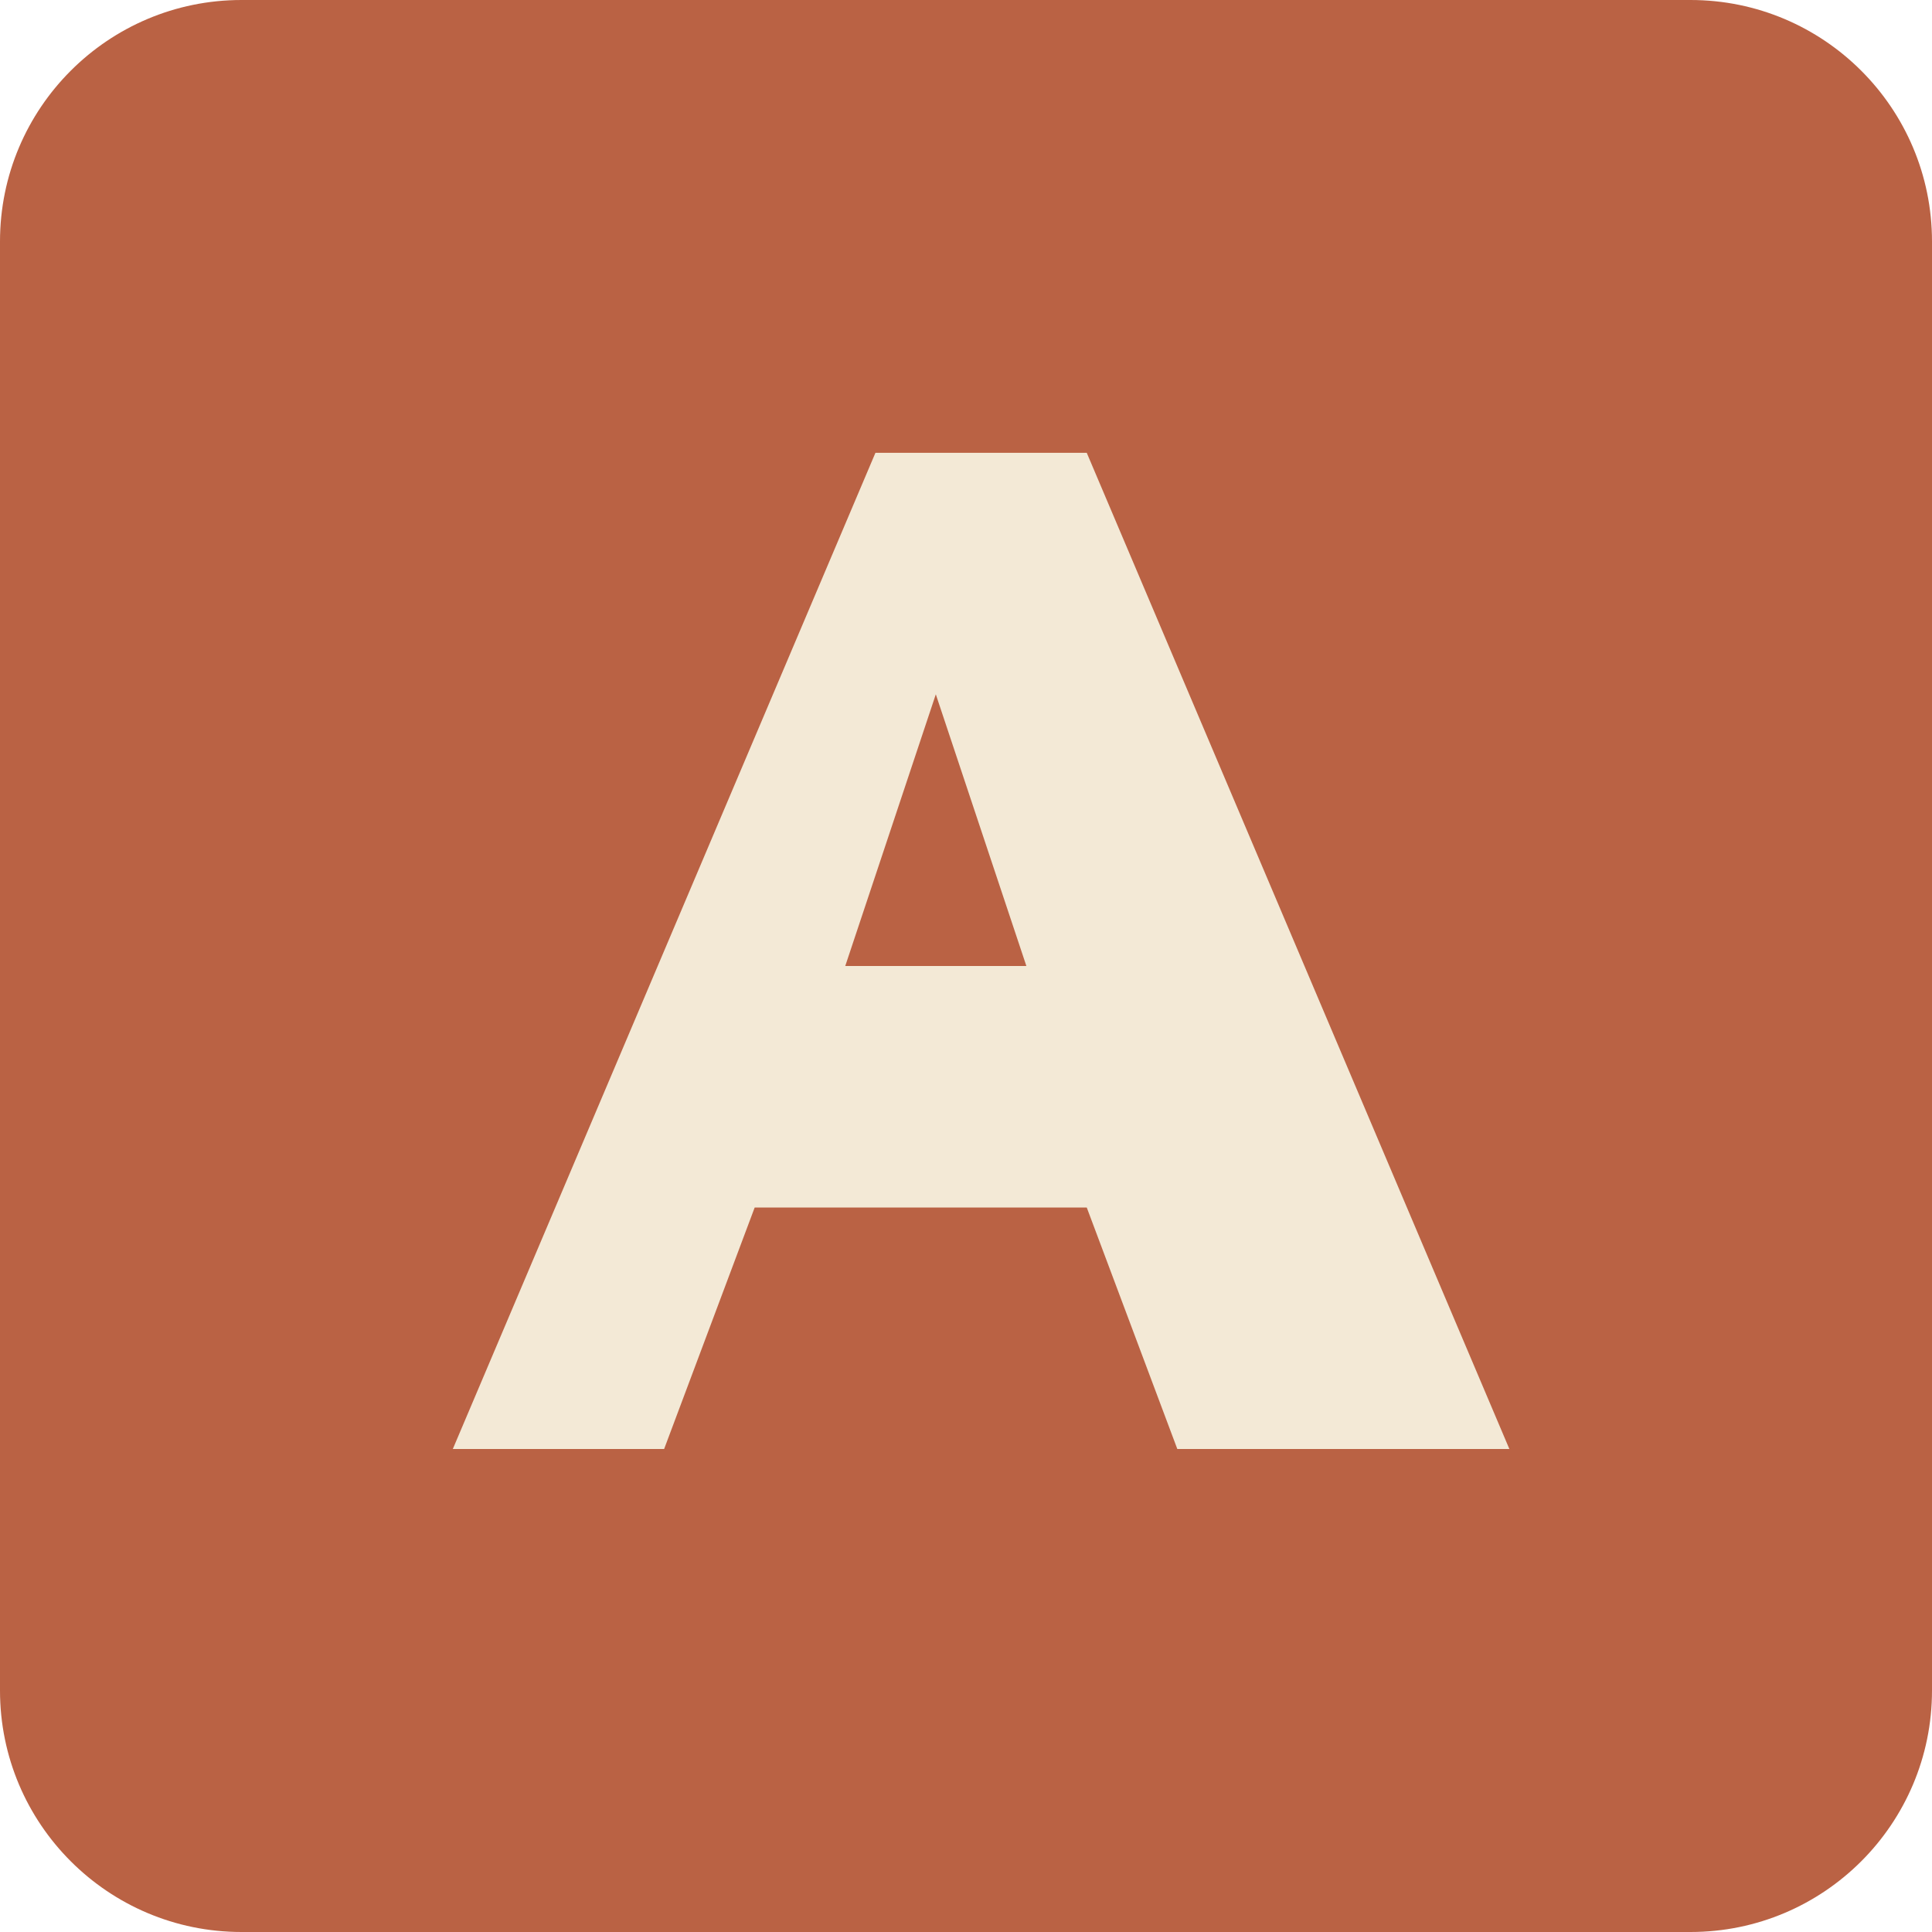
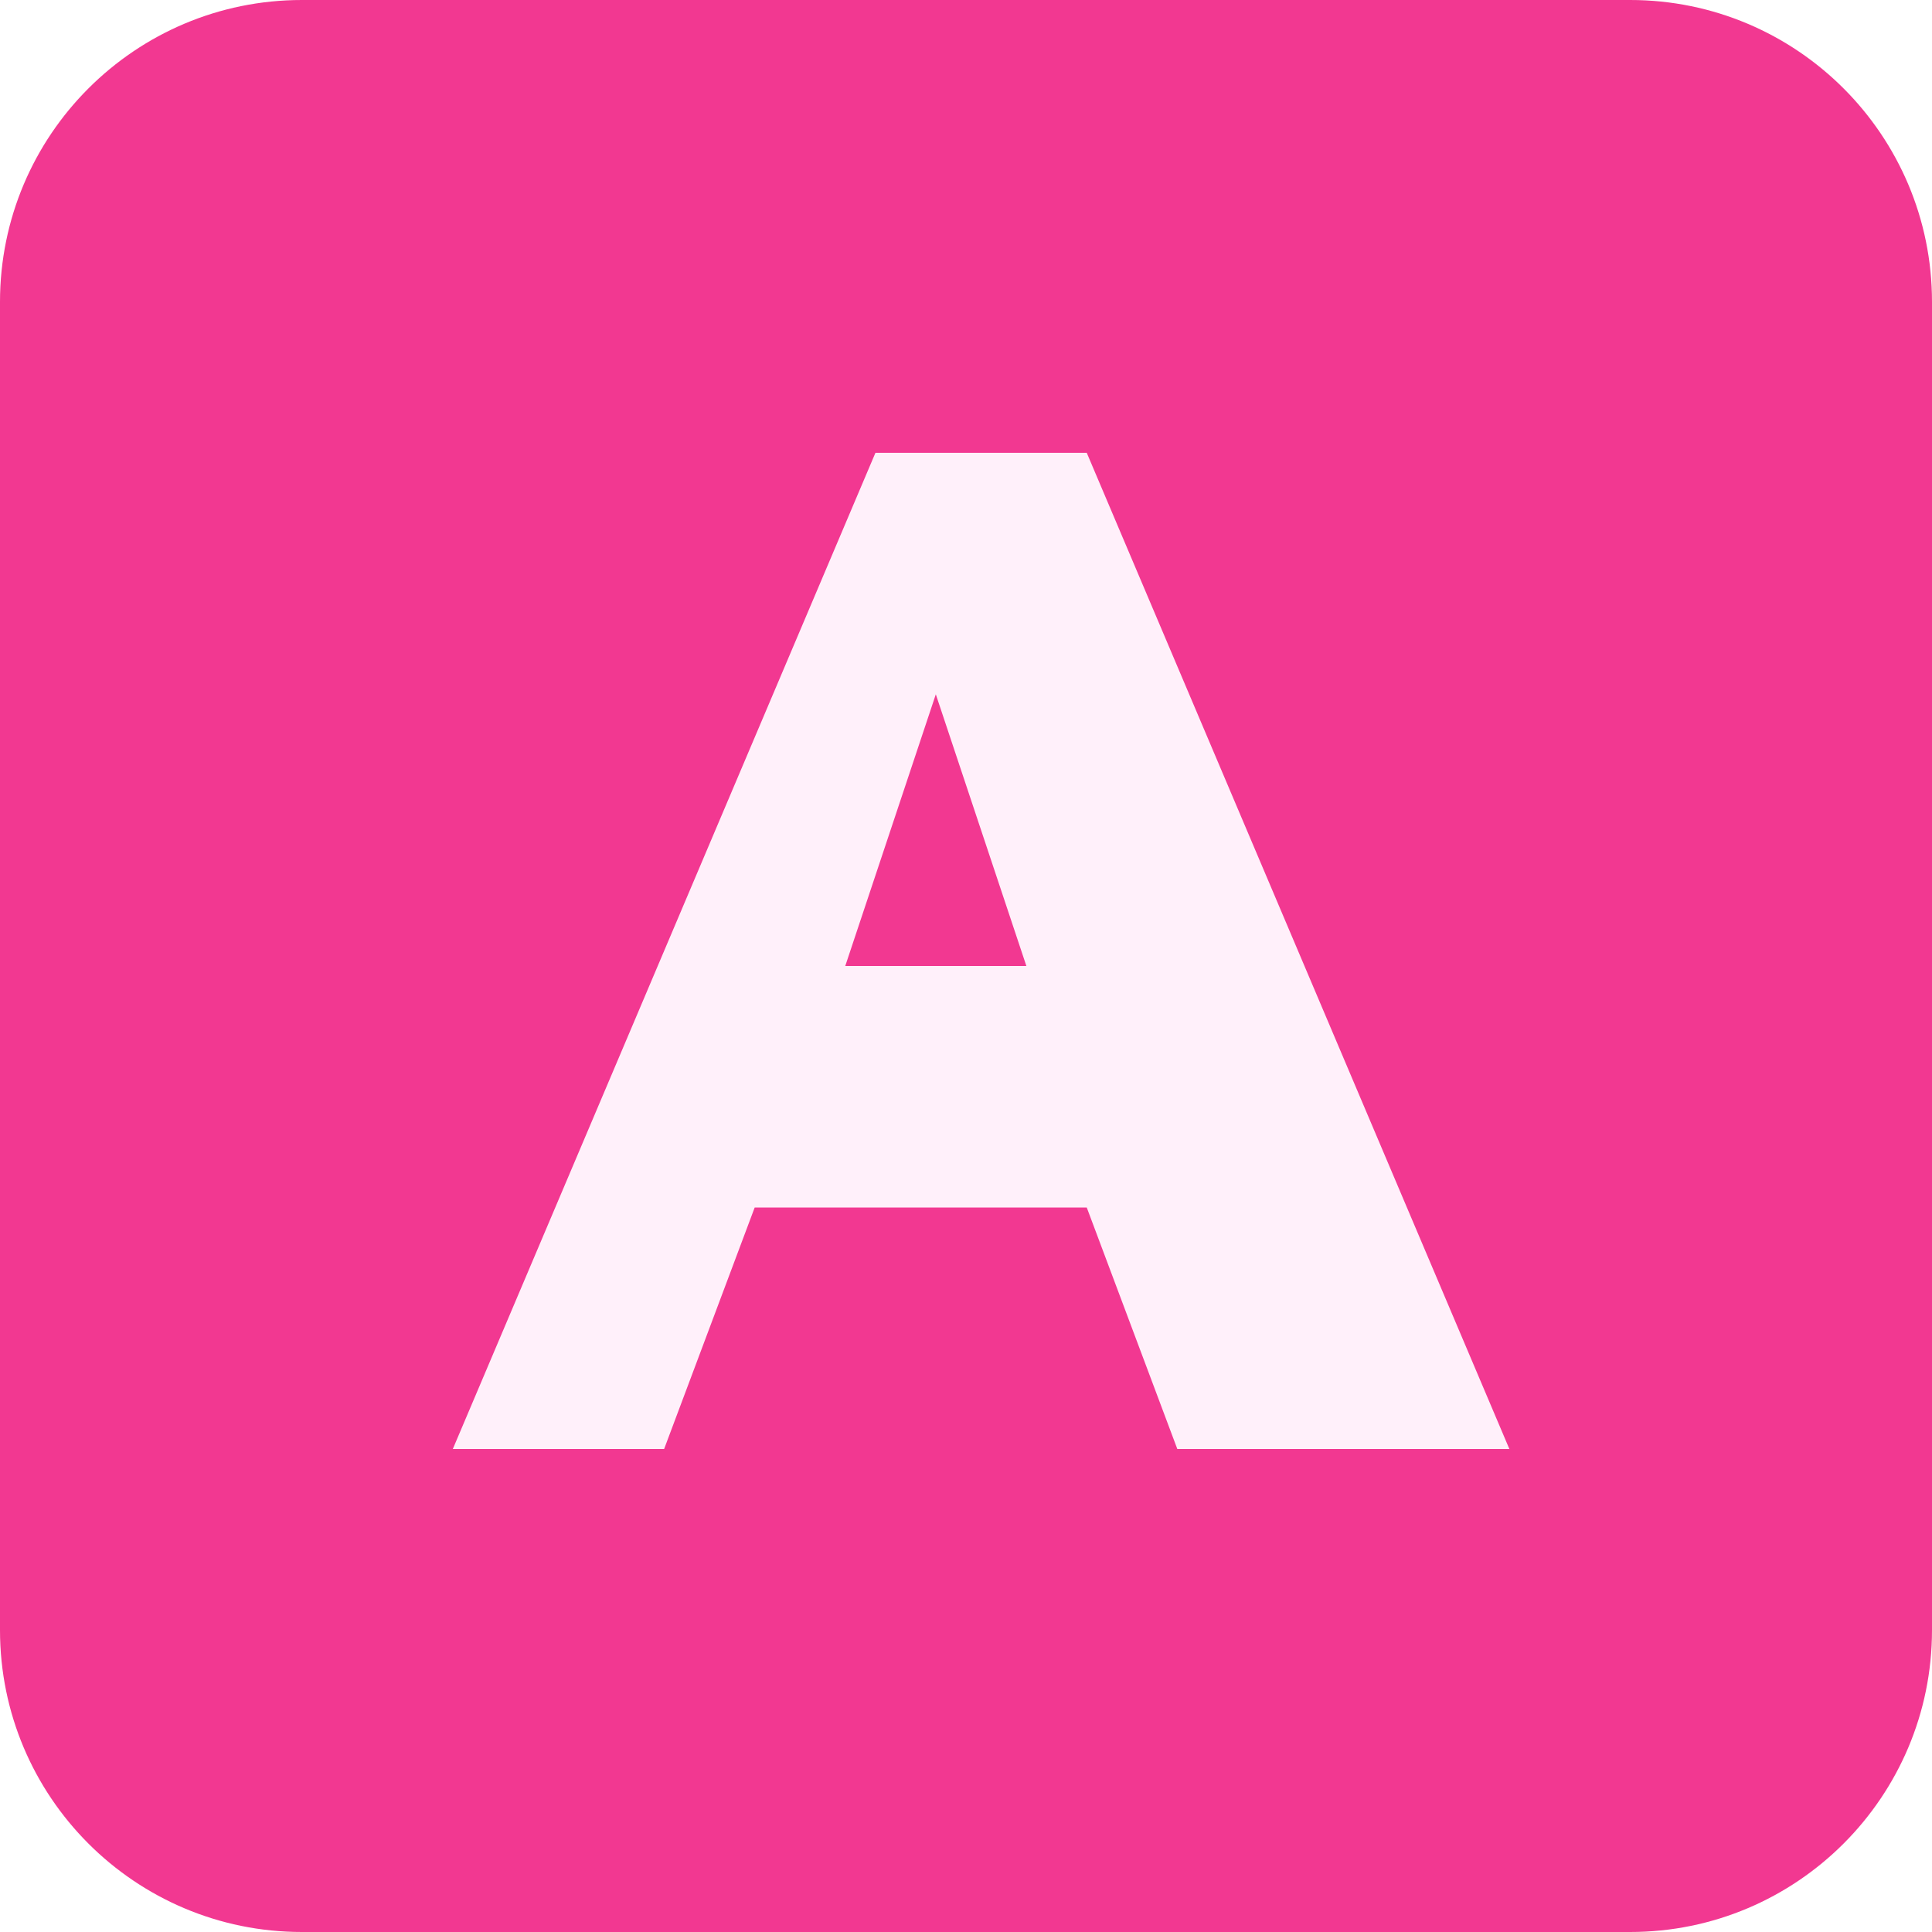
<svg xmlns="http://www.w3.org/2000/svg" viewBox="0 0 64 64">
-   <rect width="64" height="64" rx="8" fill="#ba6244" />
-   <path d="M15 48 29 15h7l14 33H39l-3-8H25l-3 8Zm13-16h6l-3-9Z" fill="#f3e9d6" />
+   <rect width="64" height="64" rx="10" fill="#f23891" />
+   <path d="M15 48 29 15h7l14 33H39l-3-8H25l-3 8Zm13-16h6l-3-9Z" fill="#fff0fa" />
</svg>
